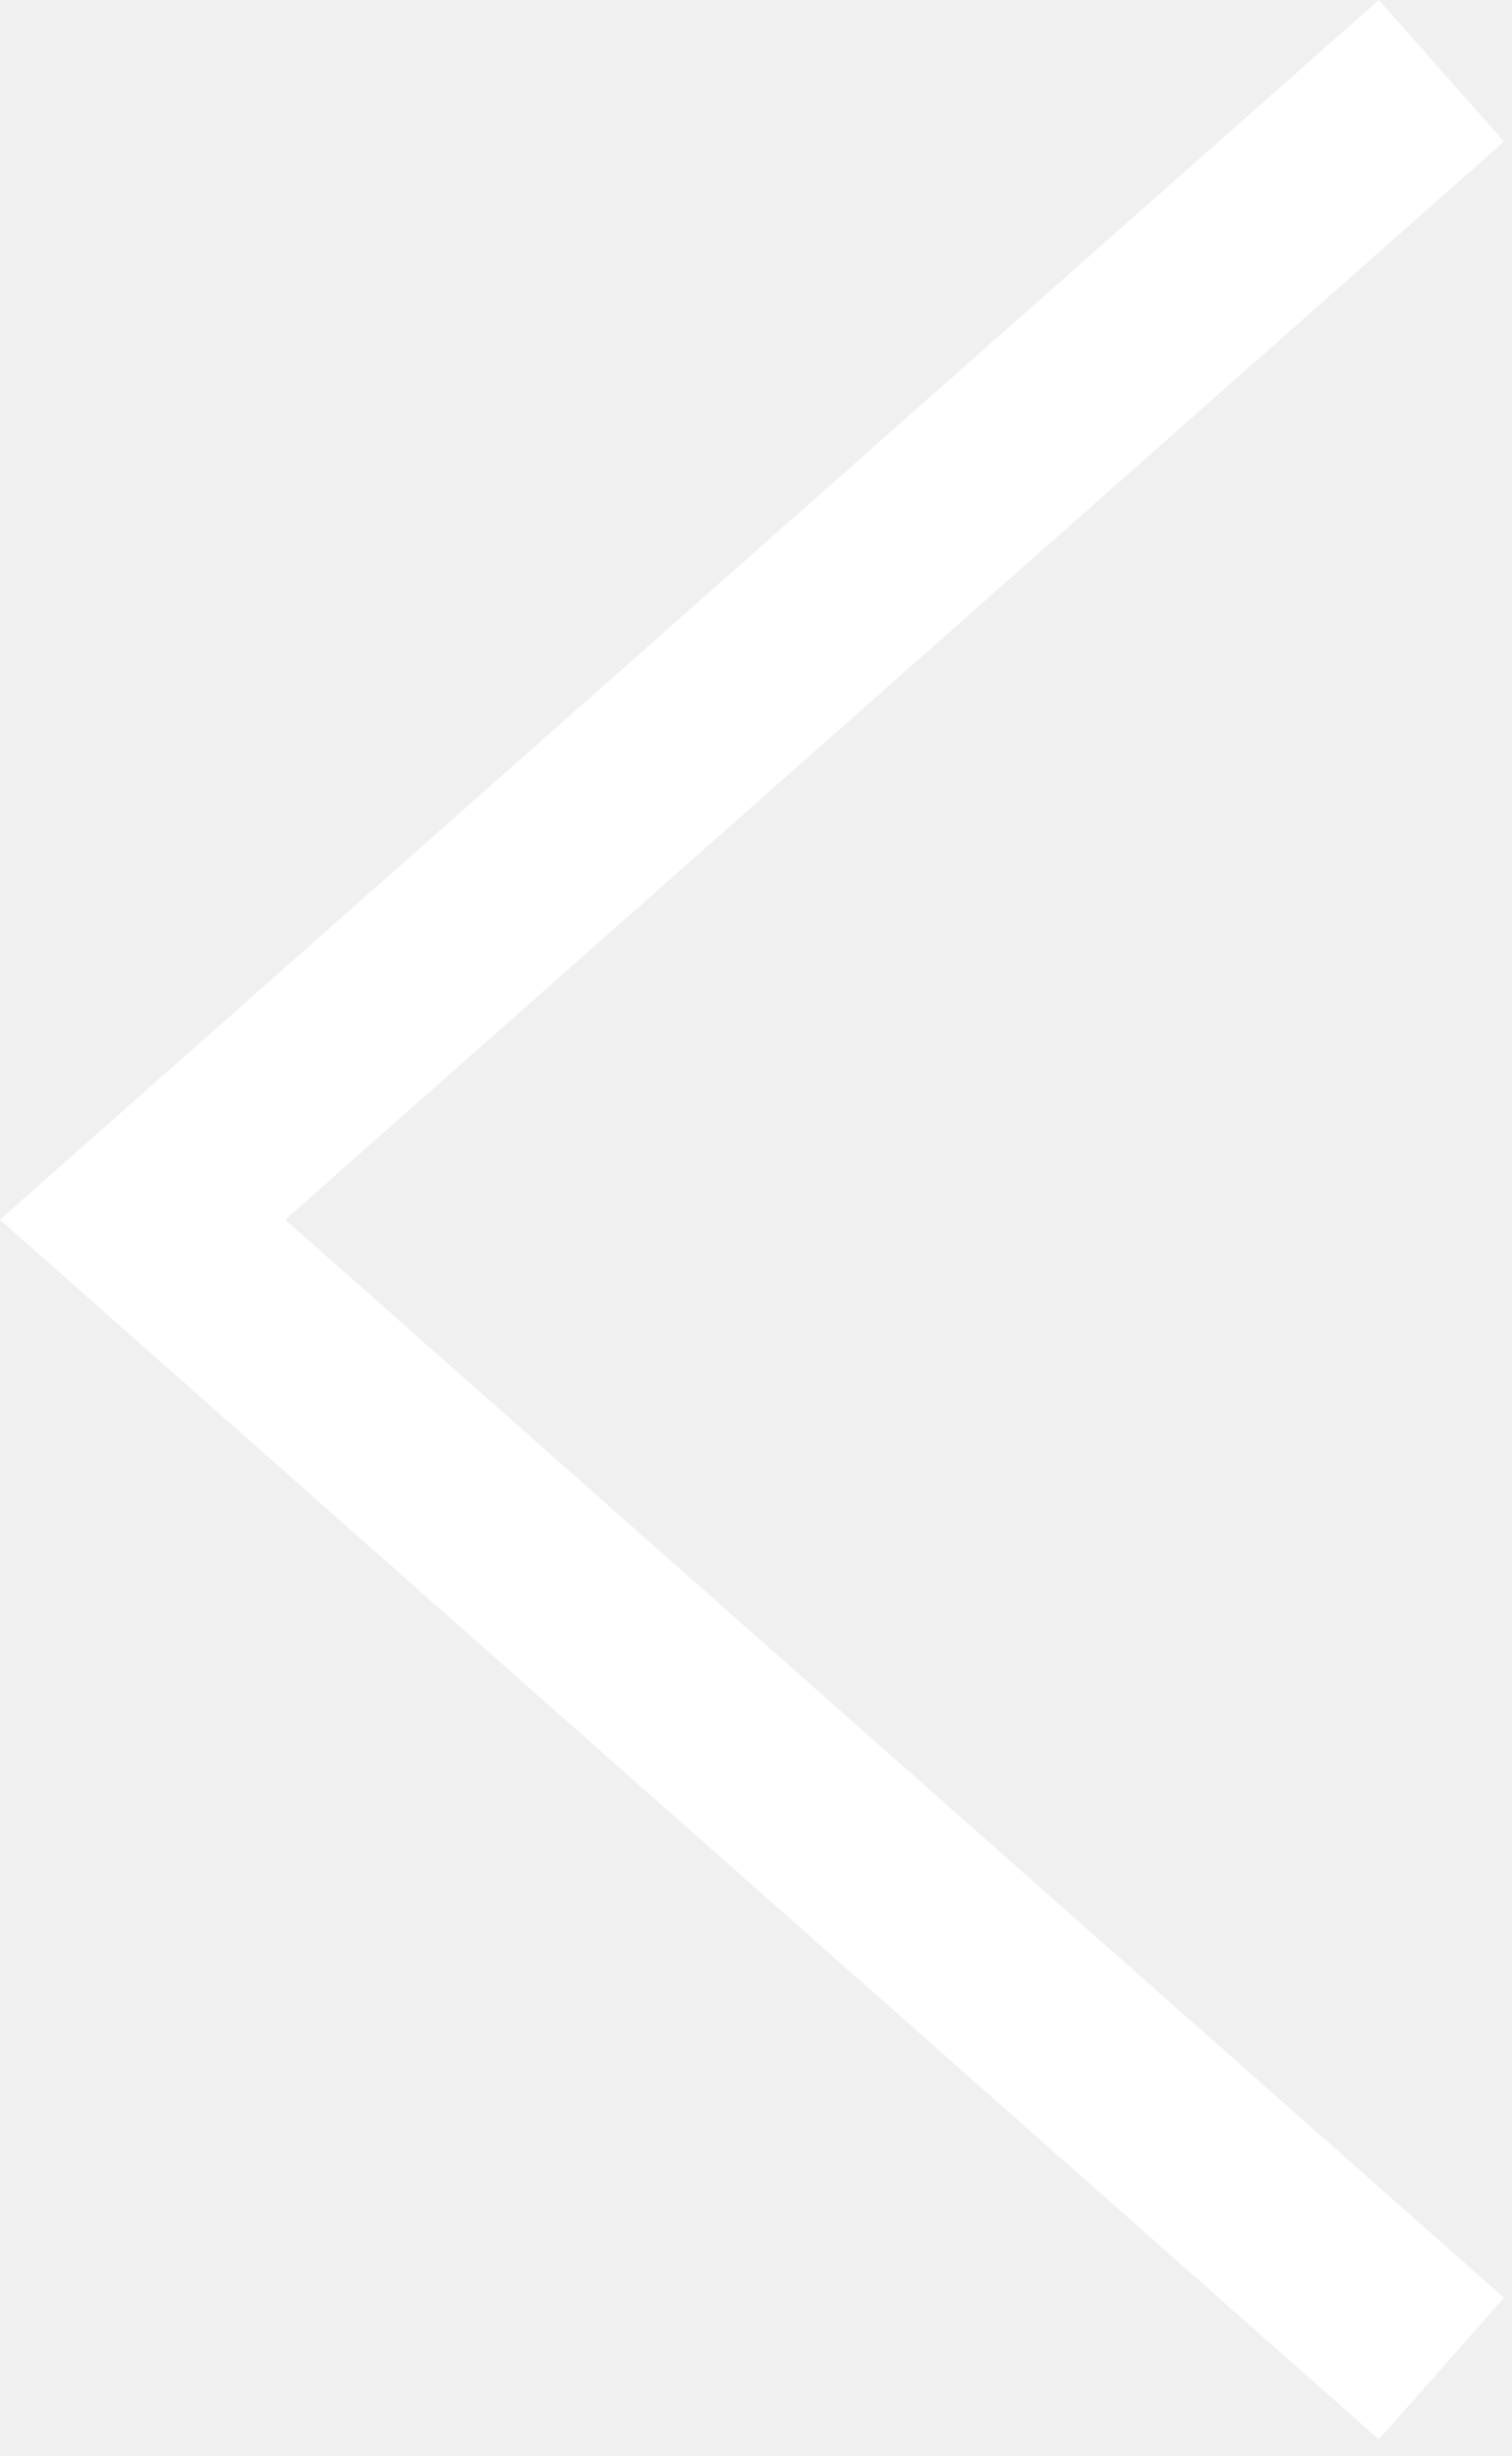
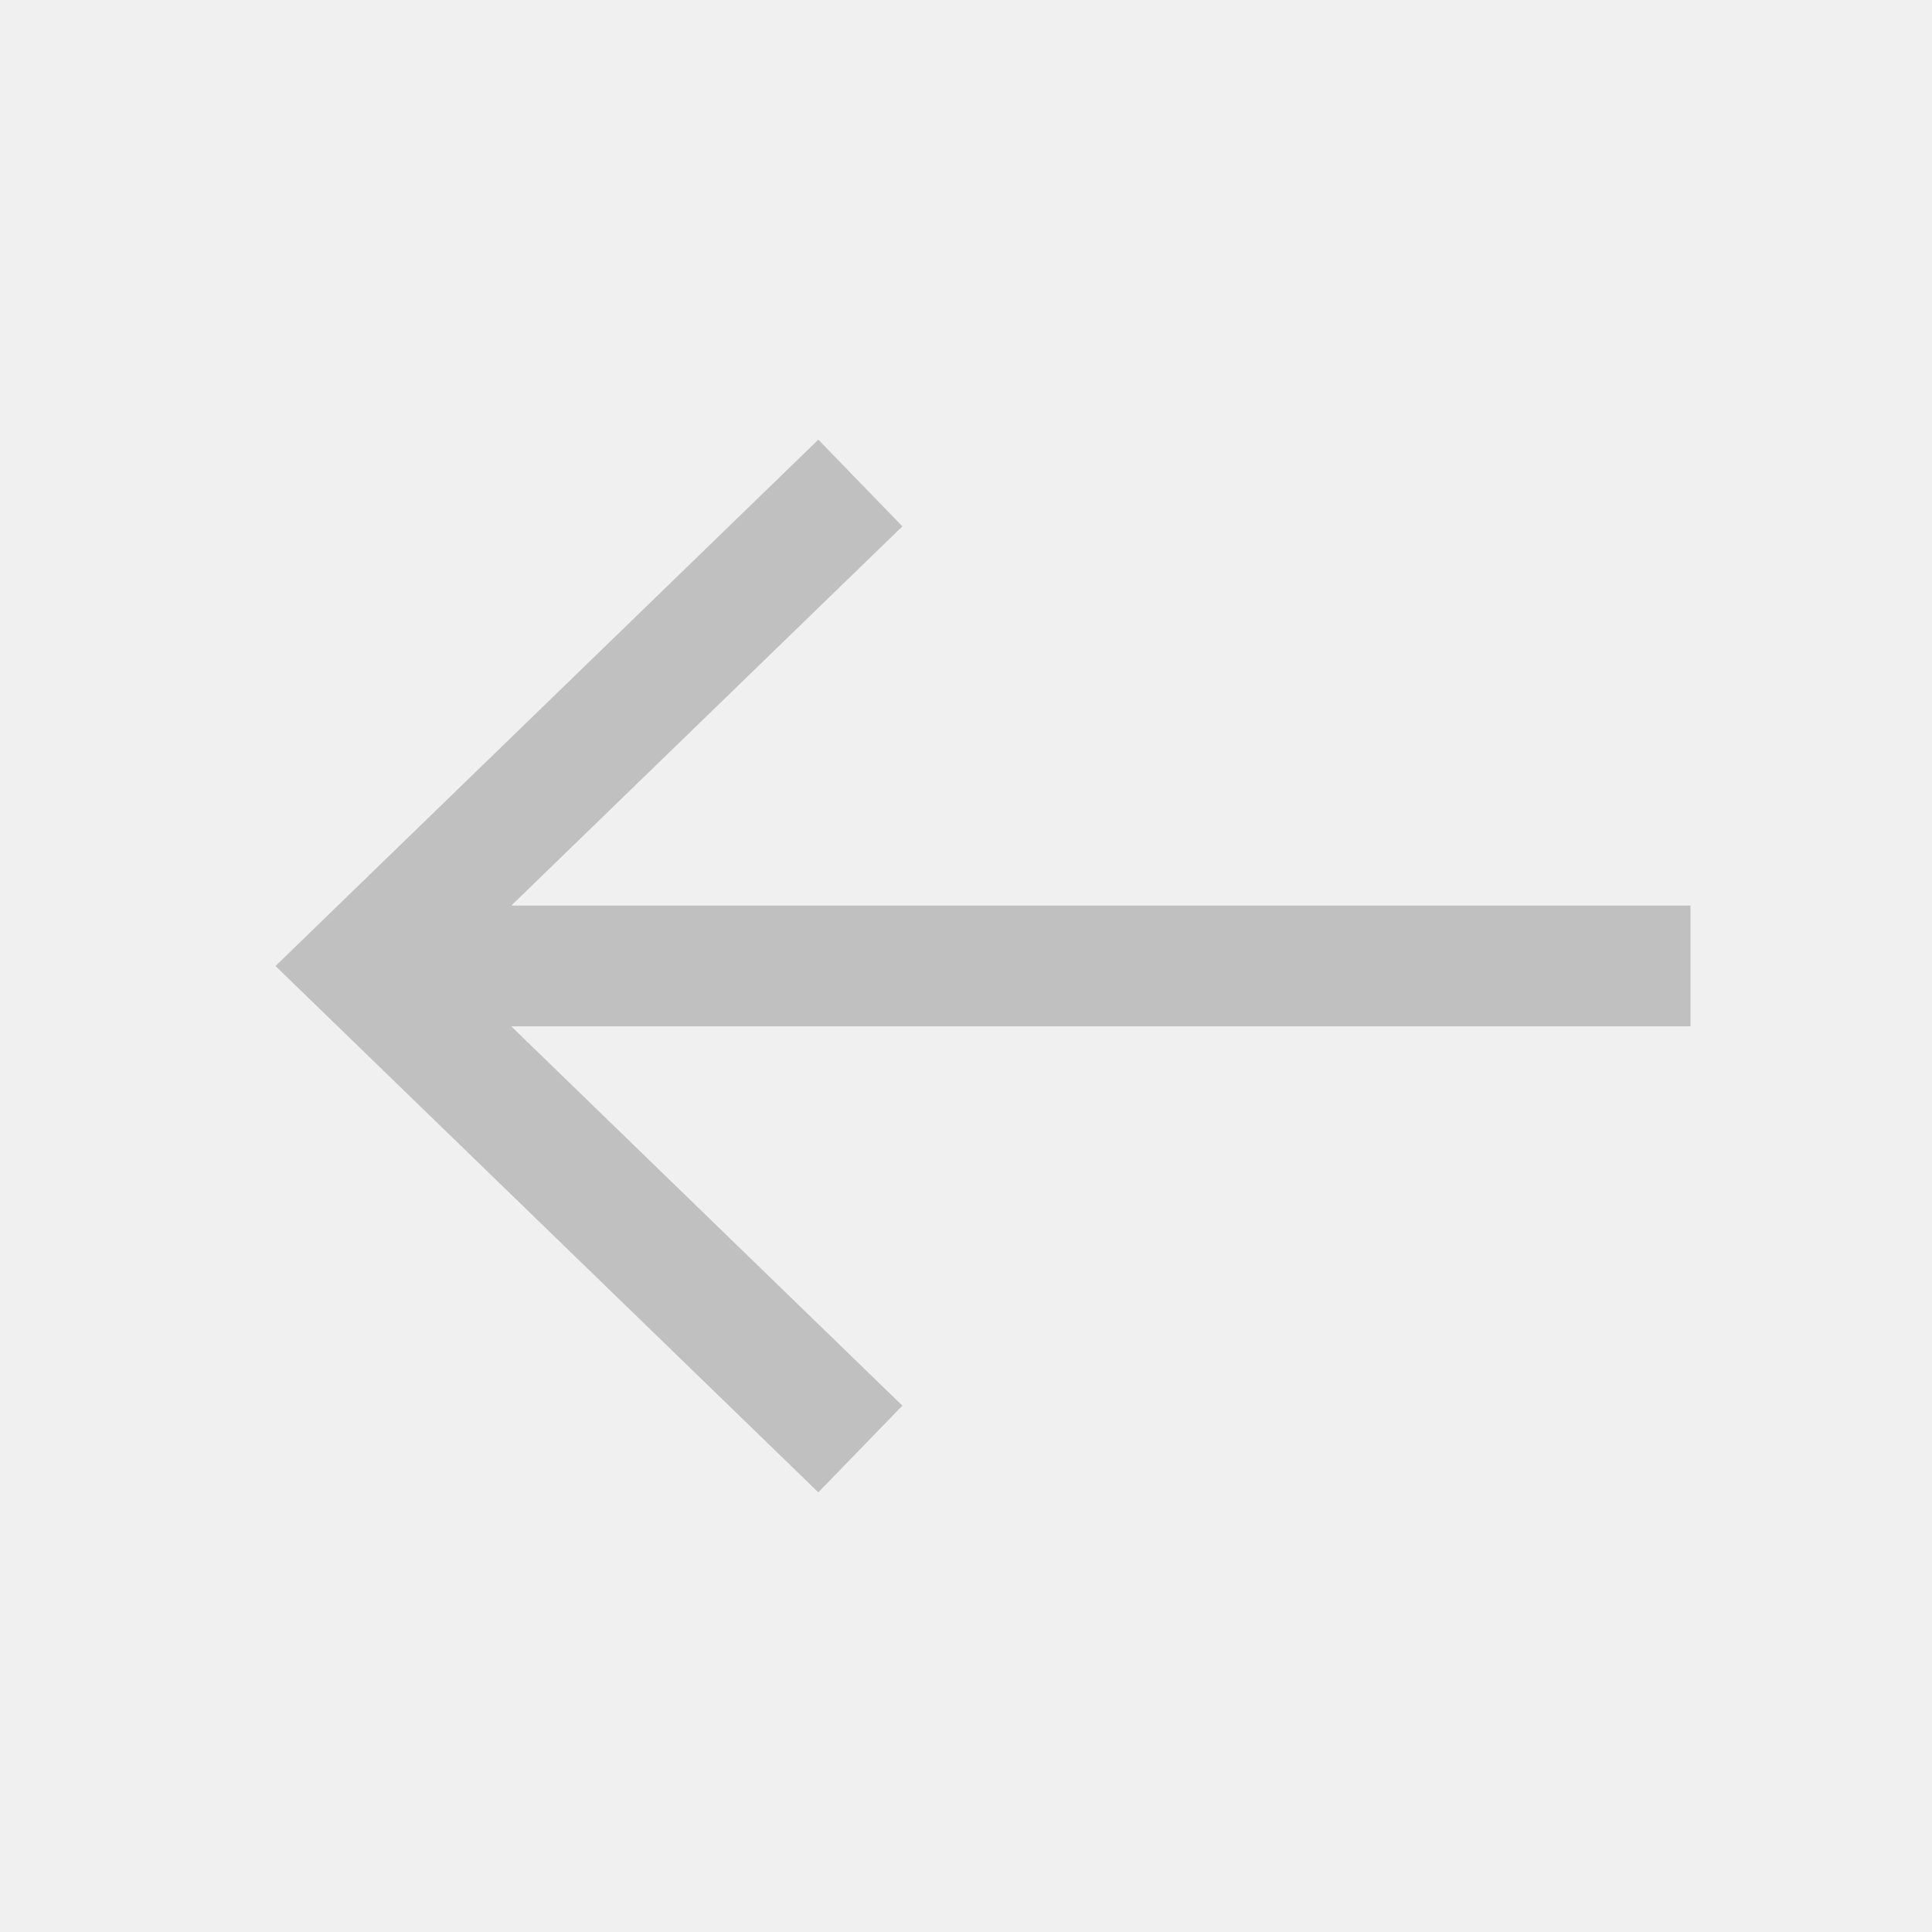
- <svg xmlns="http://www.w3.org/2000/svg" width="16" height="26" viewBox="0 0 16 26" fill="none">
-   <path d="M14.509 24.412L1.509 12.912L14.509 1.412" stroke="white" stroke-width="2" stroke-linecap="square" />
+ <svg xmlns="http://www.w3.org/2000/svg" width="30" height="30" viewBox="0 0 30 30" fill="none">
+   <path fill-rule="evenodd" clip-rule="evenodd" d="M7.939 15.937L14.012 21.827L12.707 23.173L4.278 15L12.707 6.827L14.012 8.173L7.939 14.062H26.25V15.937H7.939Z" fill="#C0C0C0" />
</svg>
